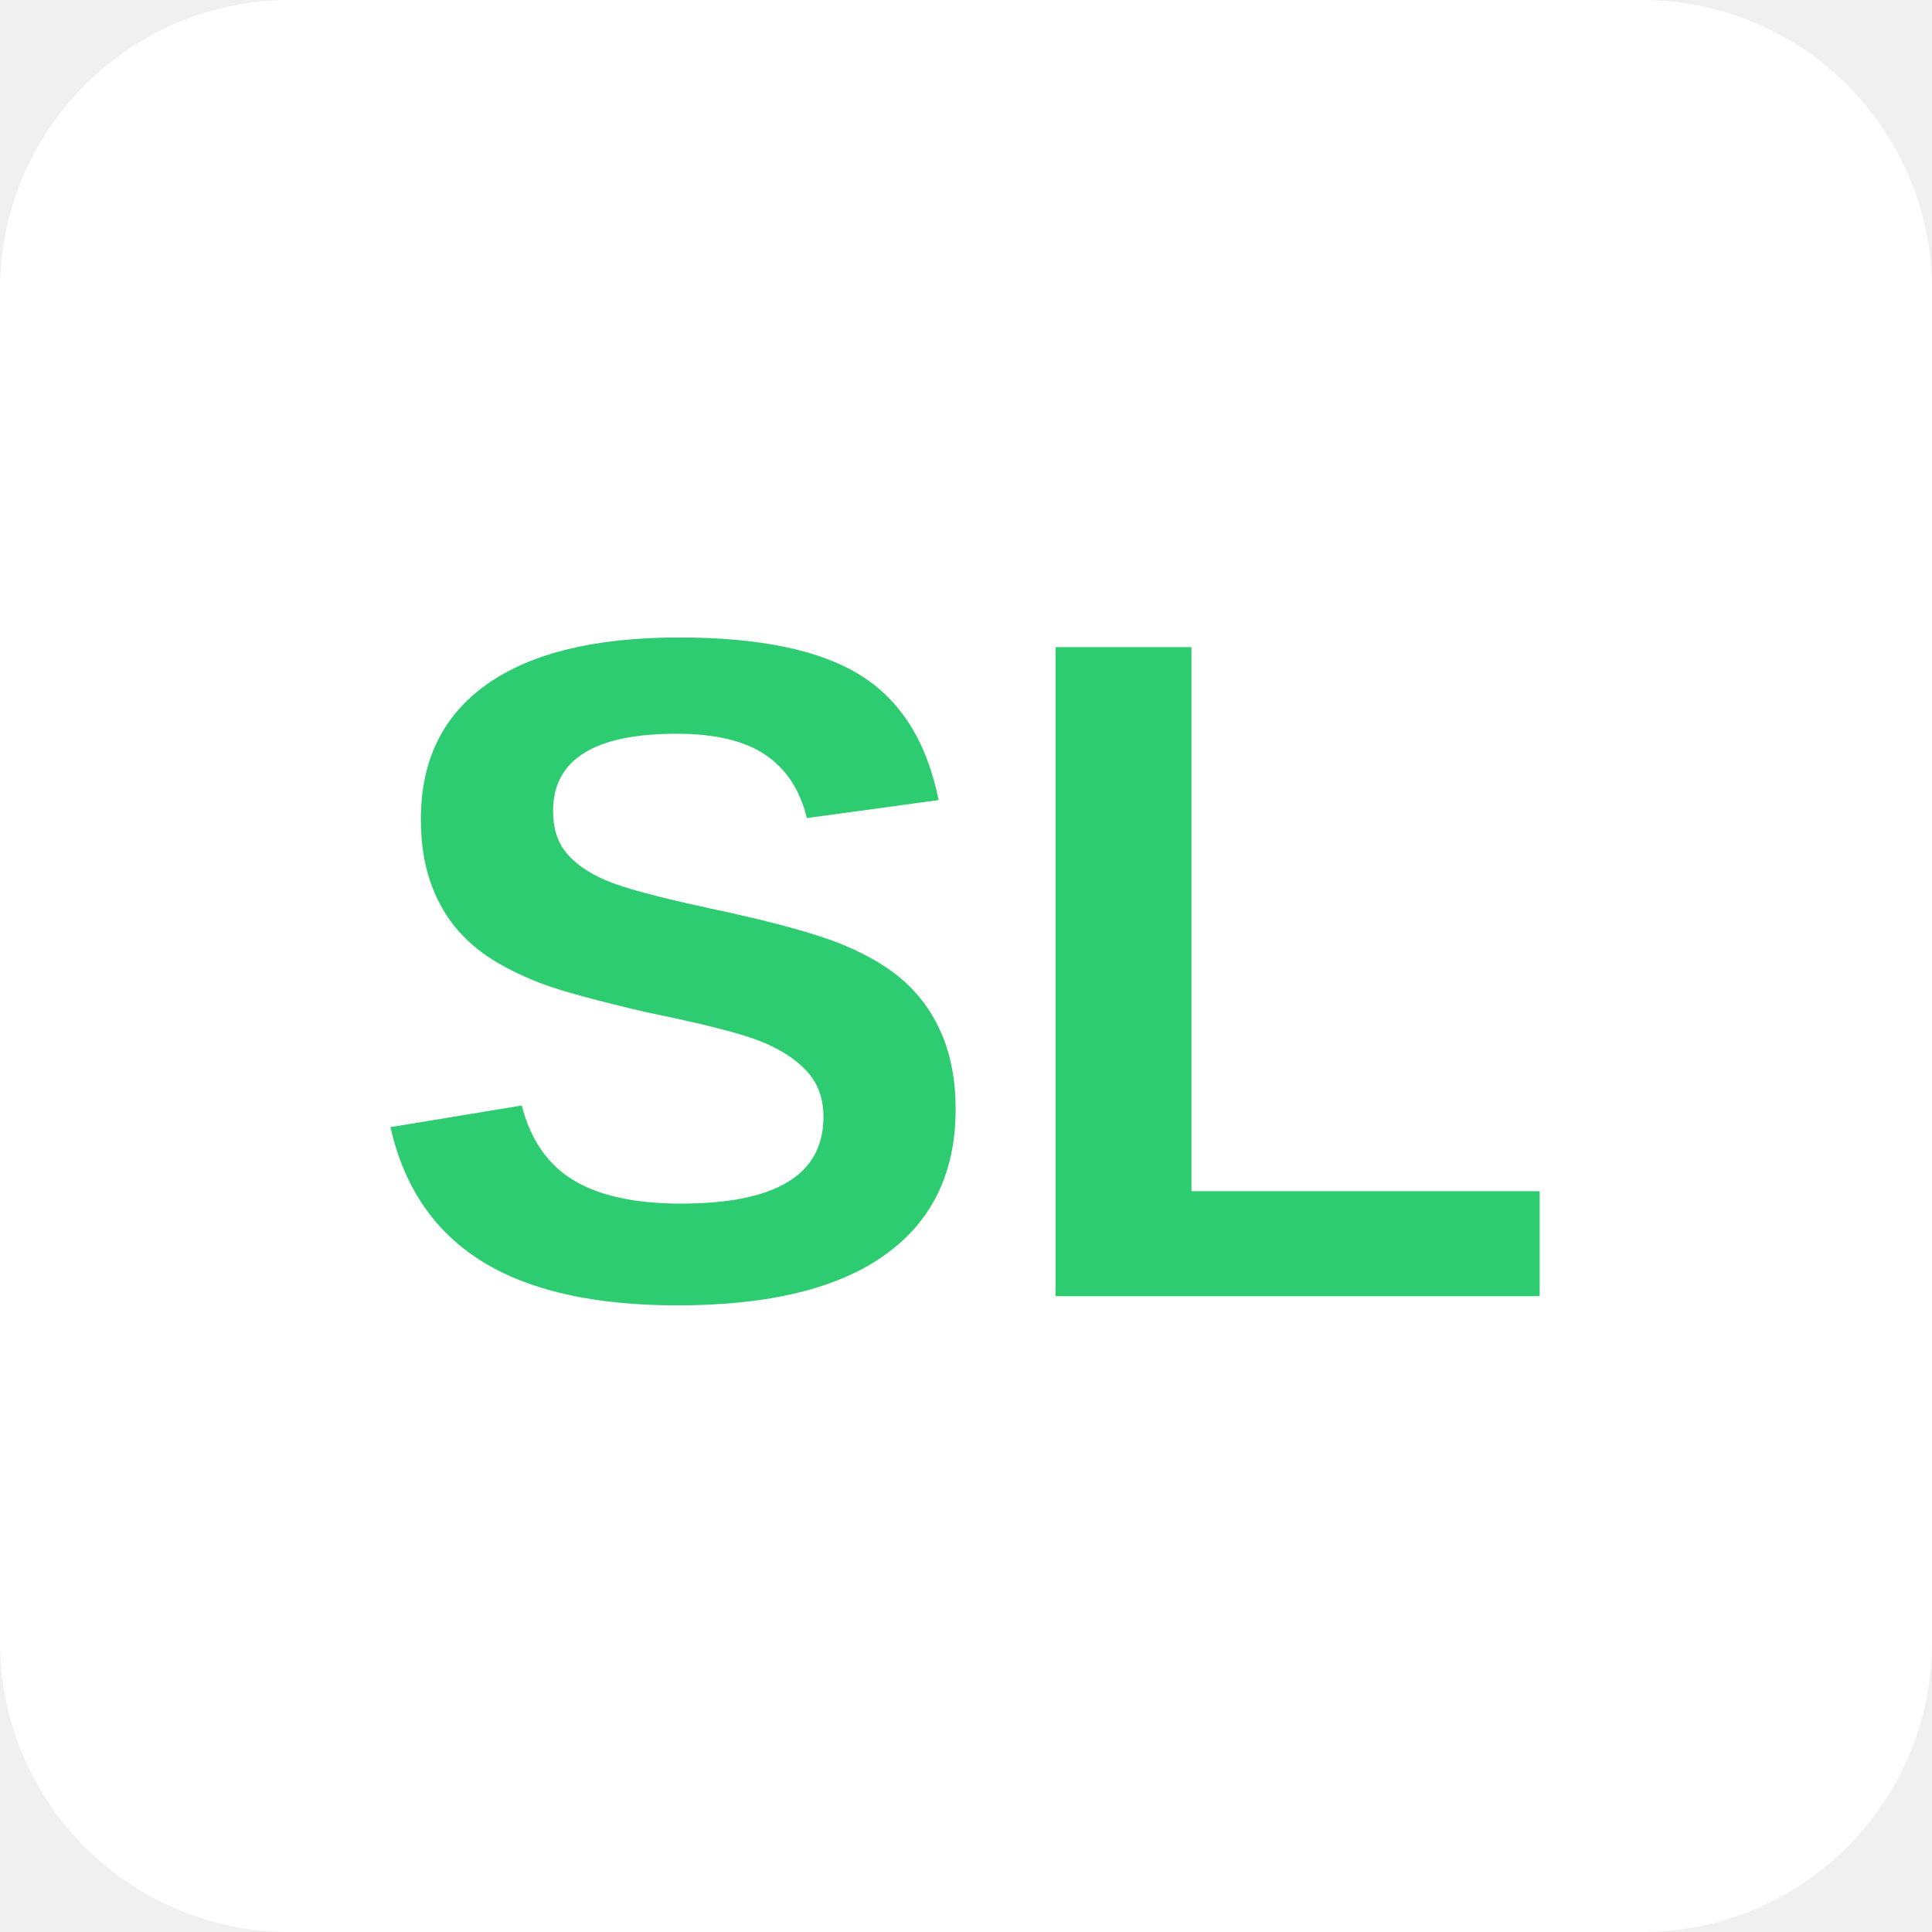
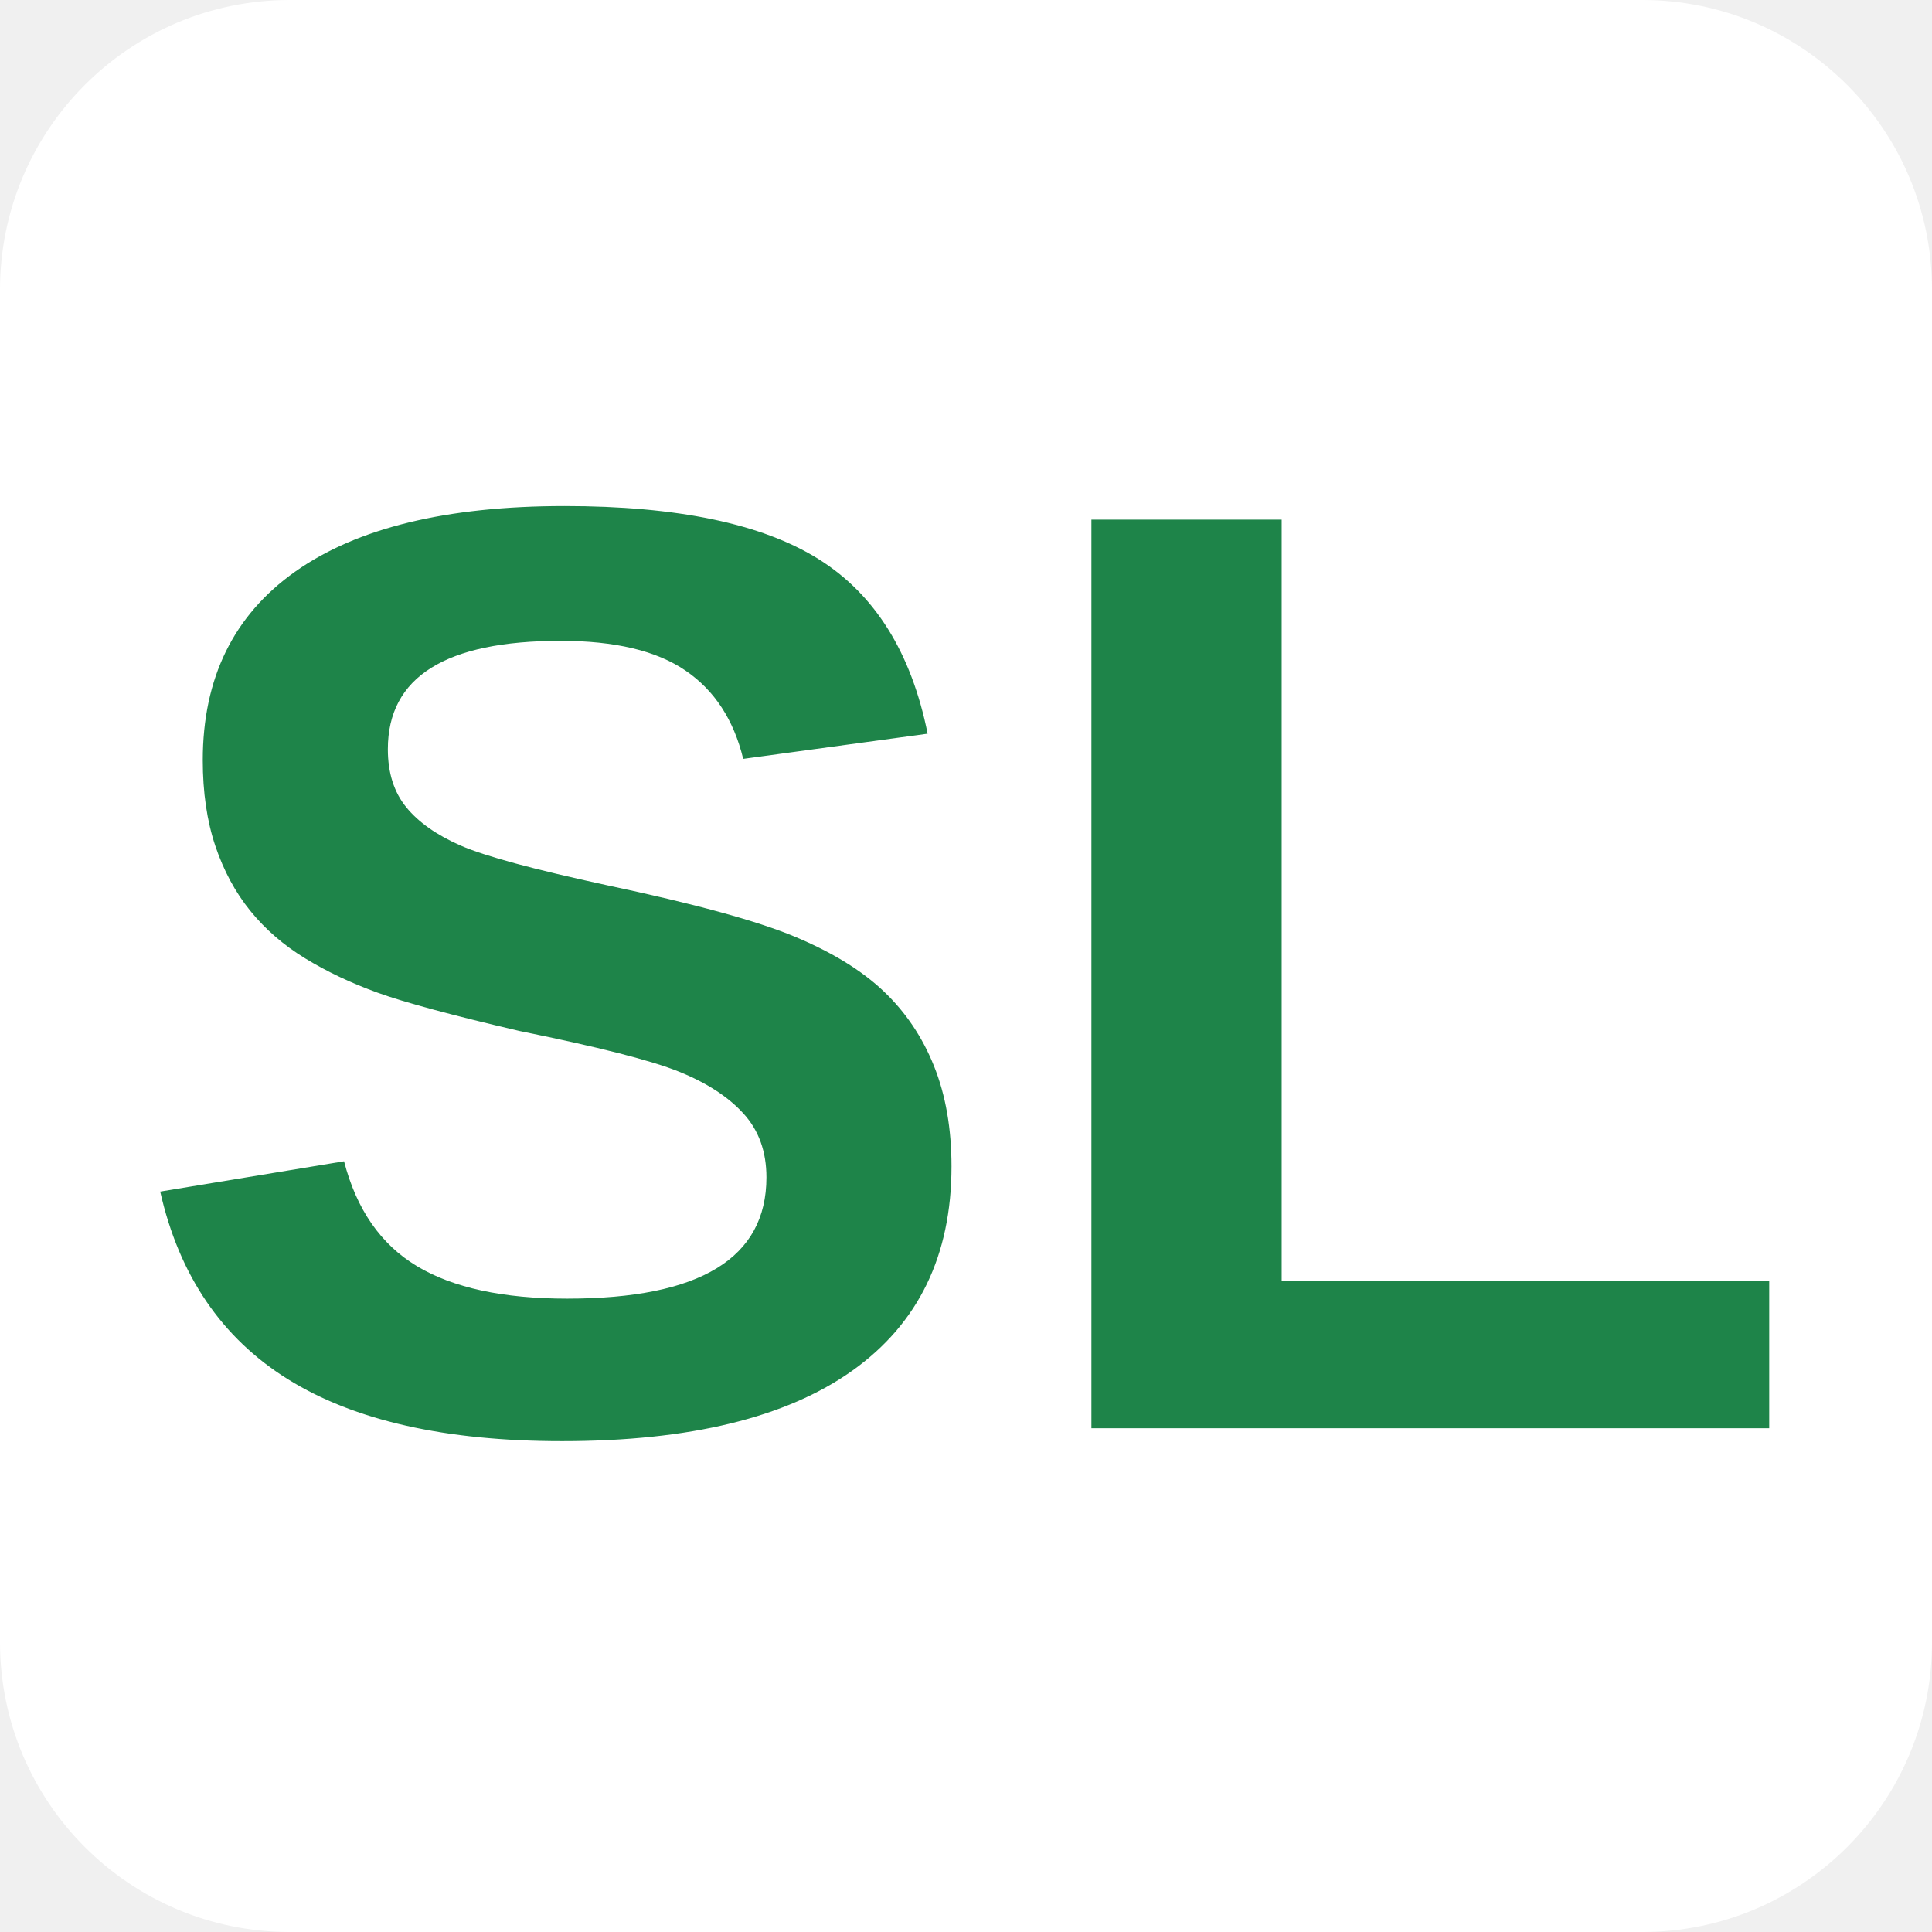
<svg xmlns="http://www.w3.org/2000/svg" viewBox="0 0 512 512">
  <rect width="512" height="512" fill="#ffffff" rx="15%" />
-   <text x="50%" y="50%" font-family="Arial, sans-serif" font-weight="bold" font-size="250" fill="#2ecc71" text-anchor="middle" dy=".35em">SL</text>
+   <text x="50%" y="50%" font-family="Arial, sans-serif" font-weight="bold" font-size="350" fill="#1e8449" text-anchor="middle" dy=".35em">SL</text>
</svg>
